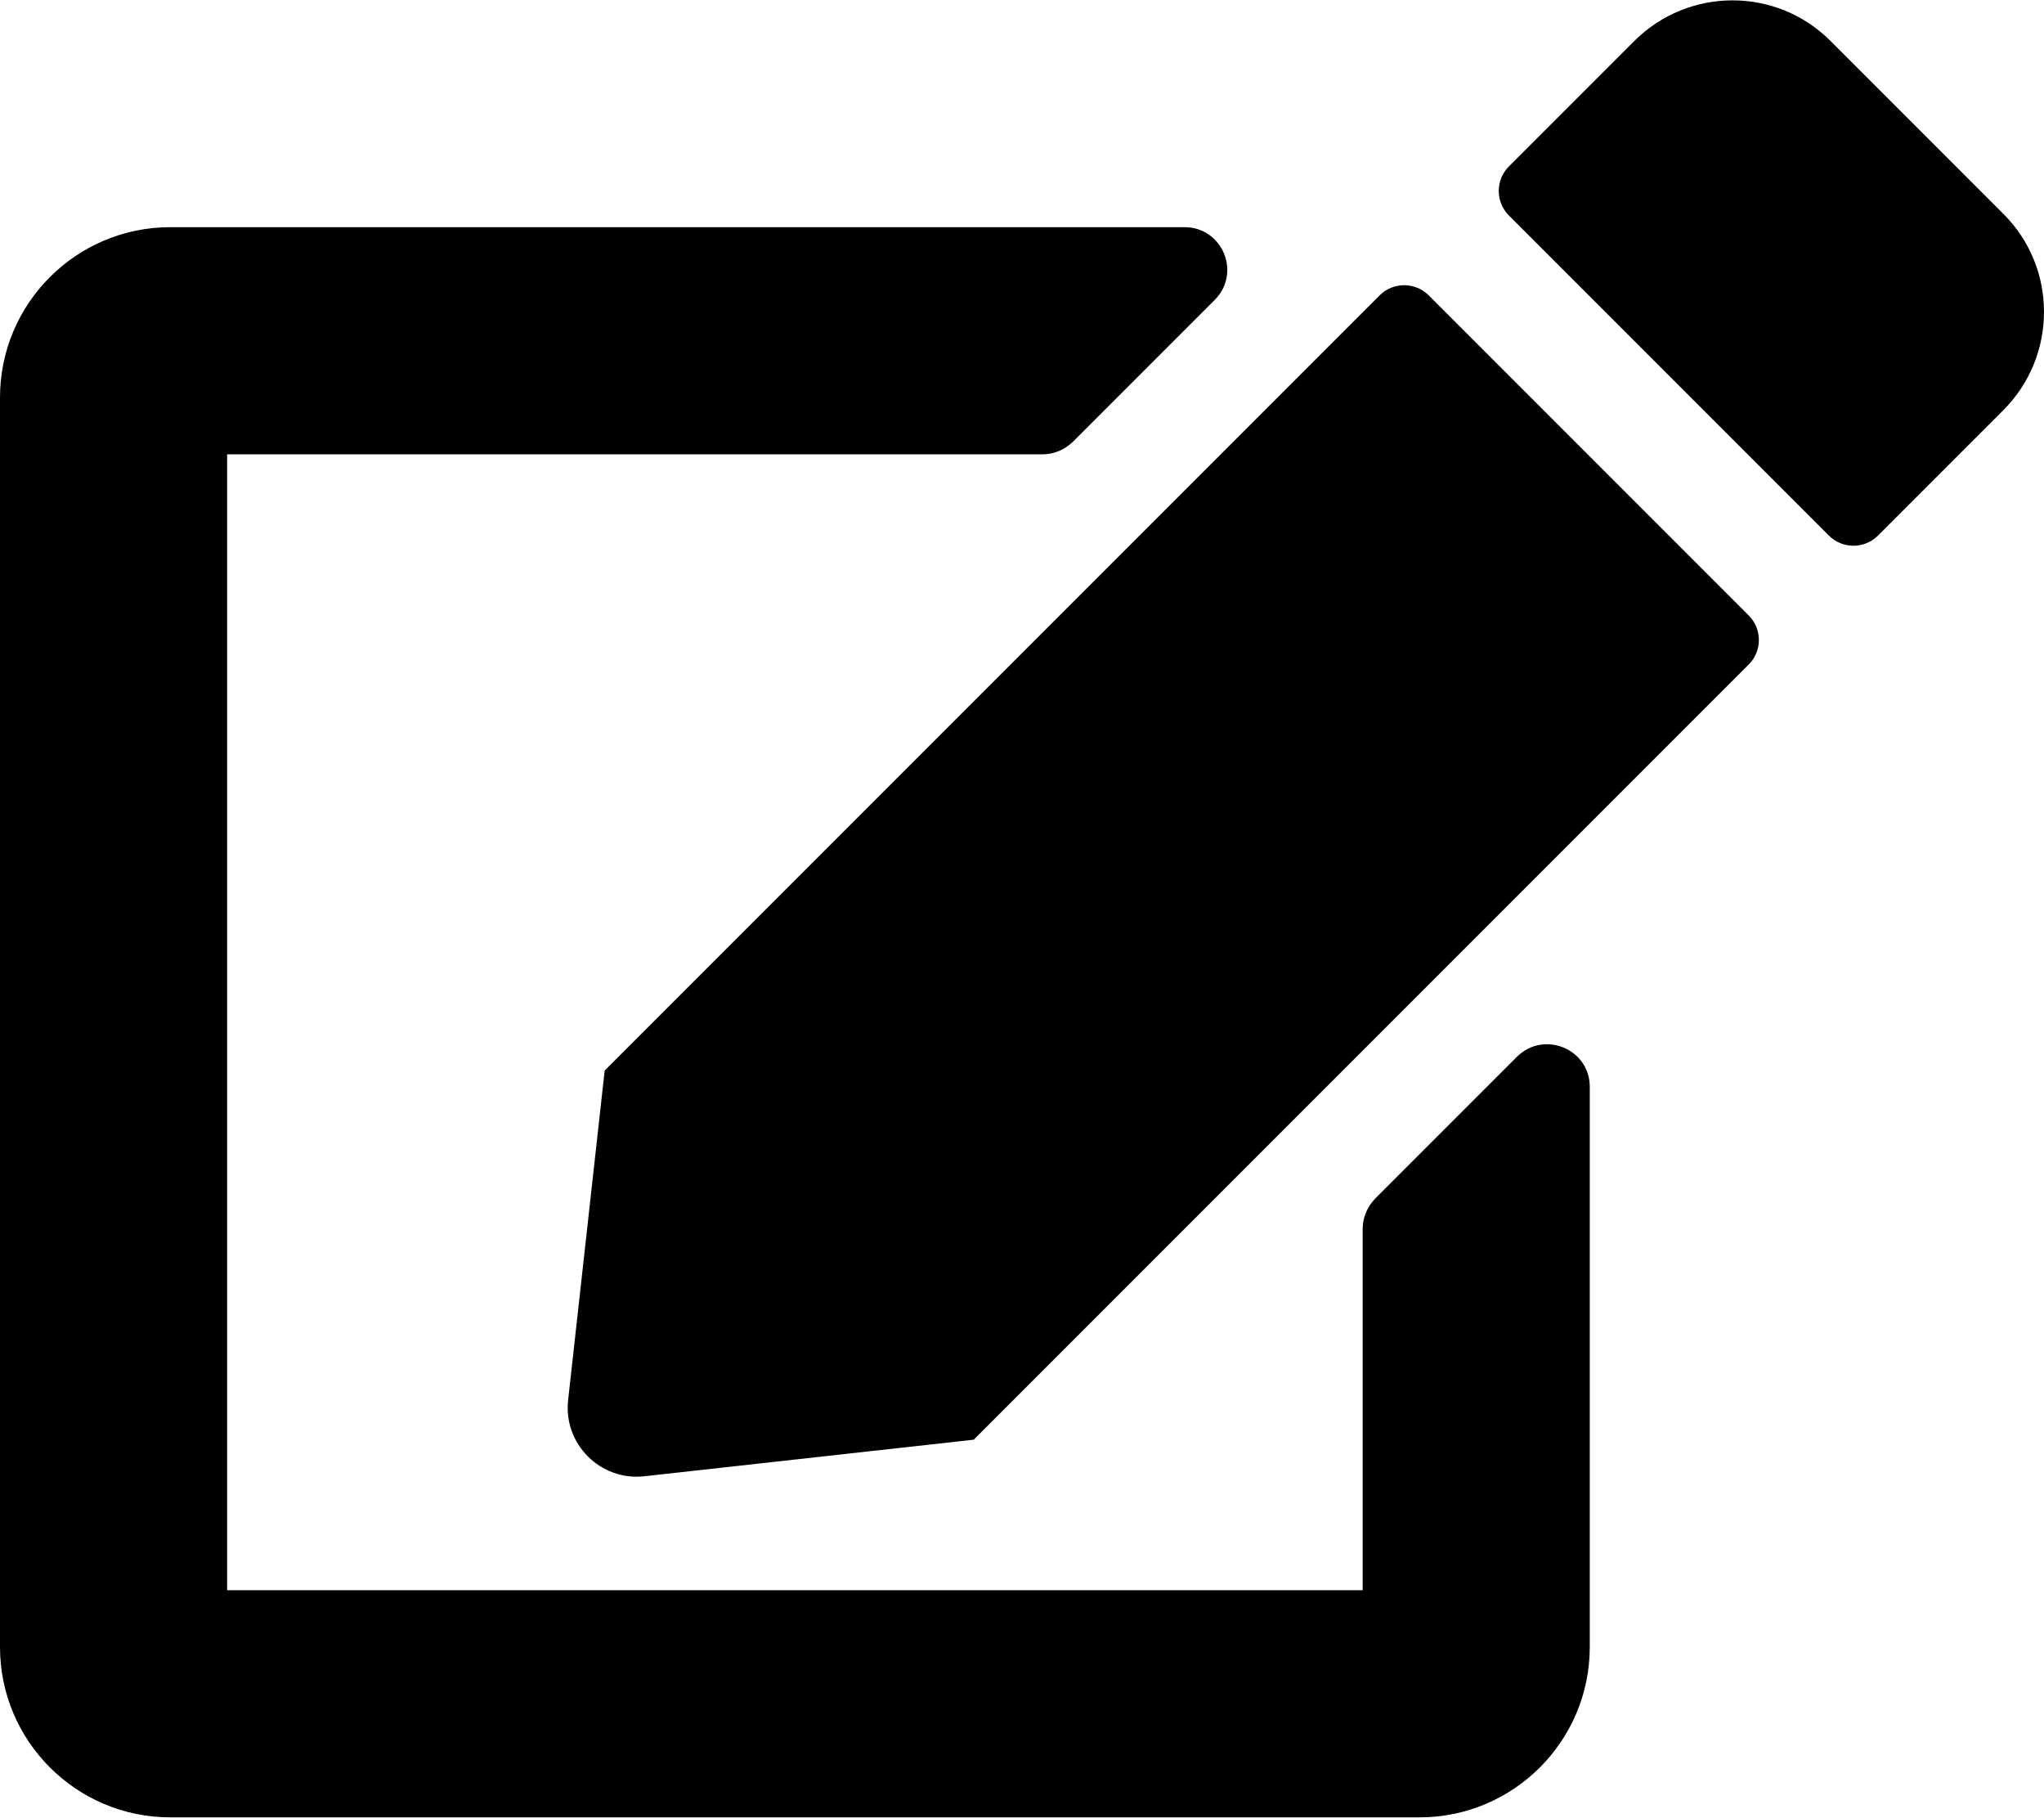
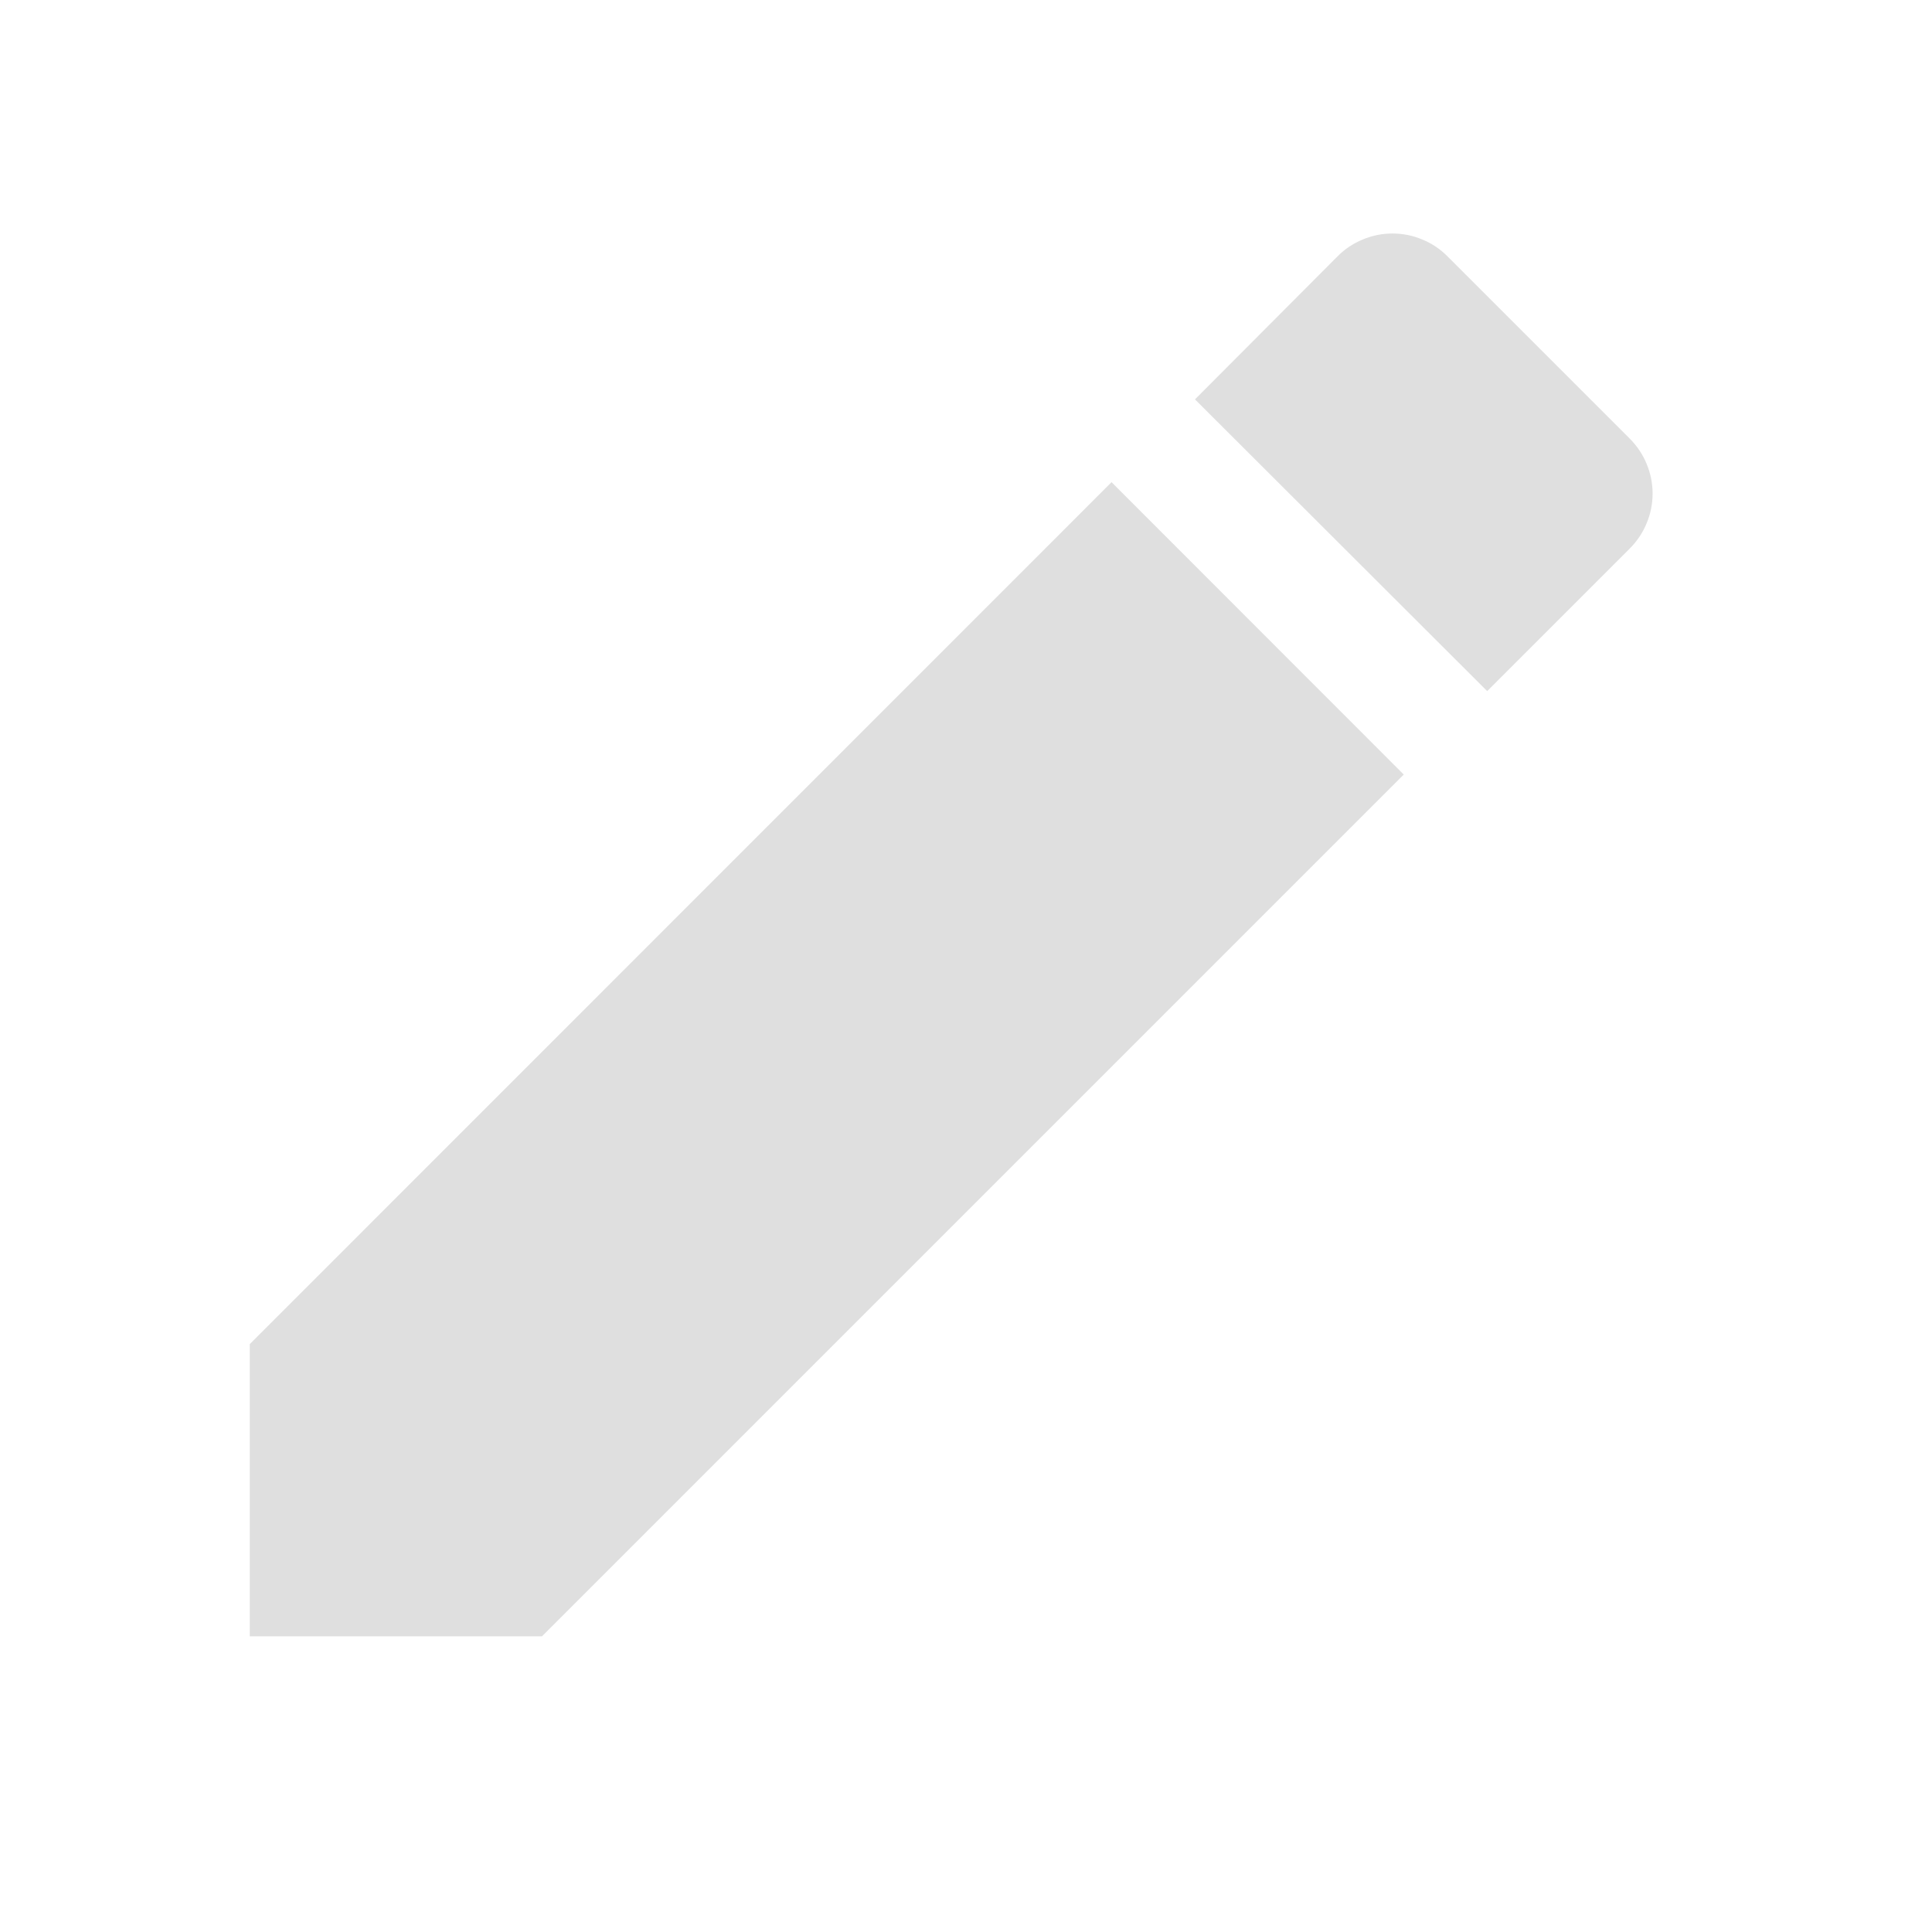
- <svg xmlns="http://www.w3.org/2000/svg" viewBox="0 0 576 512">
-   <path d="M402.6 83.2l90.2 90.2c3.8 3.8 3.8 10 0 13.8L274.4 405.6l-92.8 10.3c-12.4 1.4-22.9-9.1-21.5-21.5l10.3-92.8L388.8 83.2c3.8-3.8 10-3.8 13.8 0zm162-22.9l-48.8-48.8c-15.2-15.2-39.9-15.2-55.2 0l-35.4 35.4c-3.8 3.8-3.8 10 0 13.8l90.2 90.2c3.8 3.8 10 3.8 13.8 0l35.4-35.4c15.2-15.3 15.2-40 0-55.2zM384 346.2V448H64V128h229.8c3.2 0 6.2-1.3 8.5-3.5l40-40c7.6-7.6 2.2-20.5-8.5-20.5H48C21.5 64 0 85.5 0 112v352c0 26.5 21.5 48 48 48h352c26.5 0 48-21.5 48-48V306.2c0-10.7-12.9-16-20.5-8.5l-40 40c-2.2 2.3-3.5 5.3-3.5 8.5z" />
+ <svg xmlns="http://www.w3.org/2000/svg" width="21" height="21" viewBox="0 0 21 21" fill="none">
+   <g id="edit_black_24dp">
+     <path id="Path 225" d="M2.715 14.61V17.786H5.891L15.258 8.419L12.082 5.241L2.715 14.61ZM17.715 5.962C17.793 5.884 17.856 5.791 17.898 5.688C17.941 5.586 17.963 5.476 17.963 5.365C17.963 5.254 17.941 5.144 17.898 5.042C17.856 4.939 17.793 4.846 17.715 4.768L15.733 2.786C15.655 2.707 15.562 2.645 15.459 2.603C15.357 2.56 15.247 2.538 15.136 2.538C15.025 2.538 14.915 2.56 14.813 2.603C14.71 2.645 14.617 2.707 14.539 2.786L12.989 4.341L16.165 7.512L17.715 5.962Z" fill="#DFDFDF" />
+   </g>
</svg>
